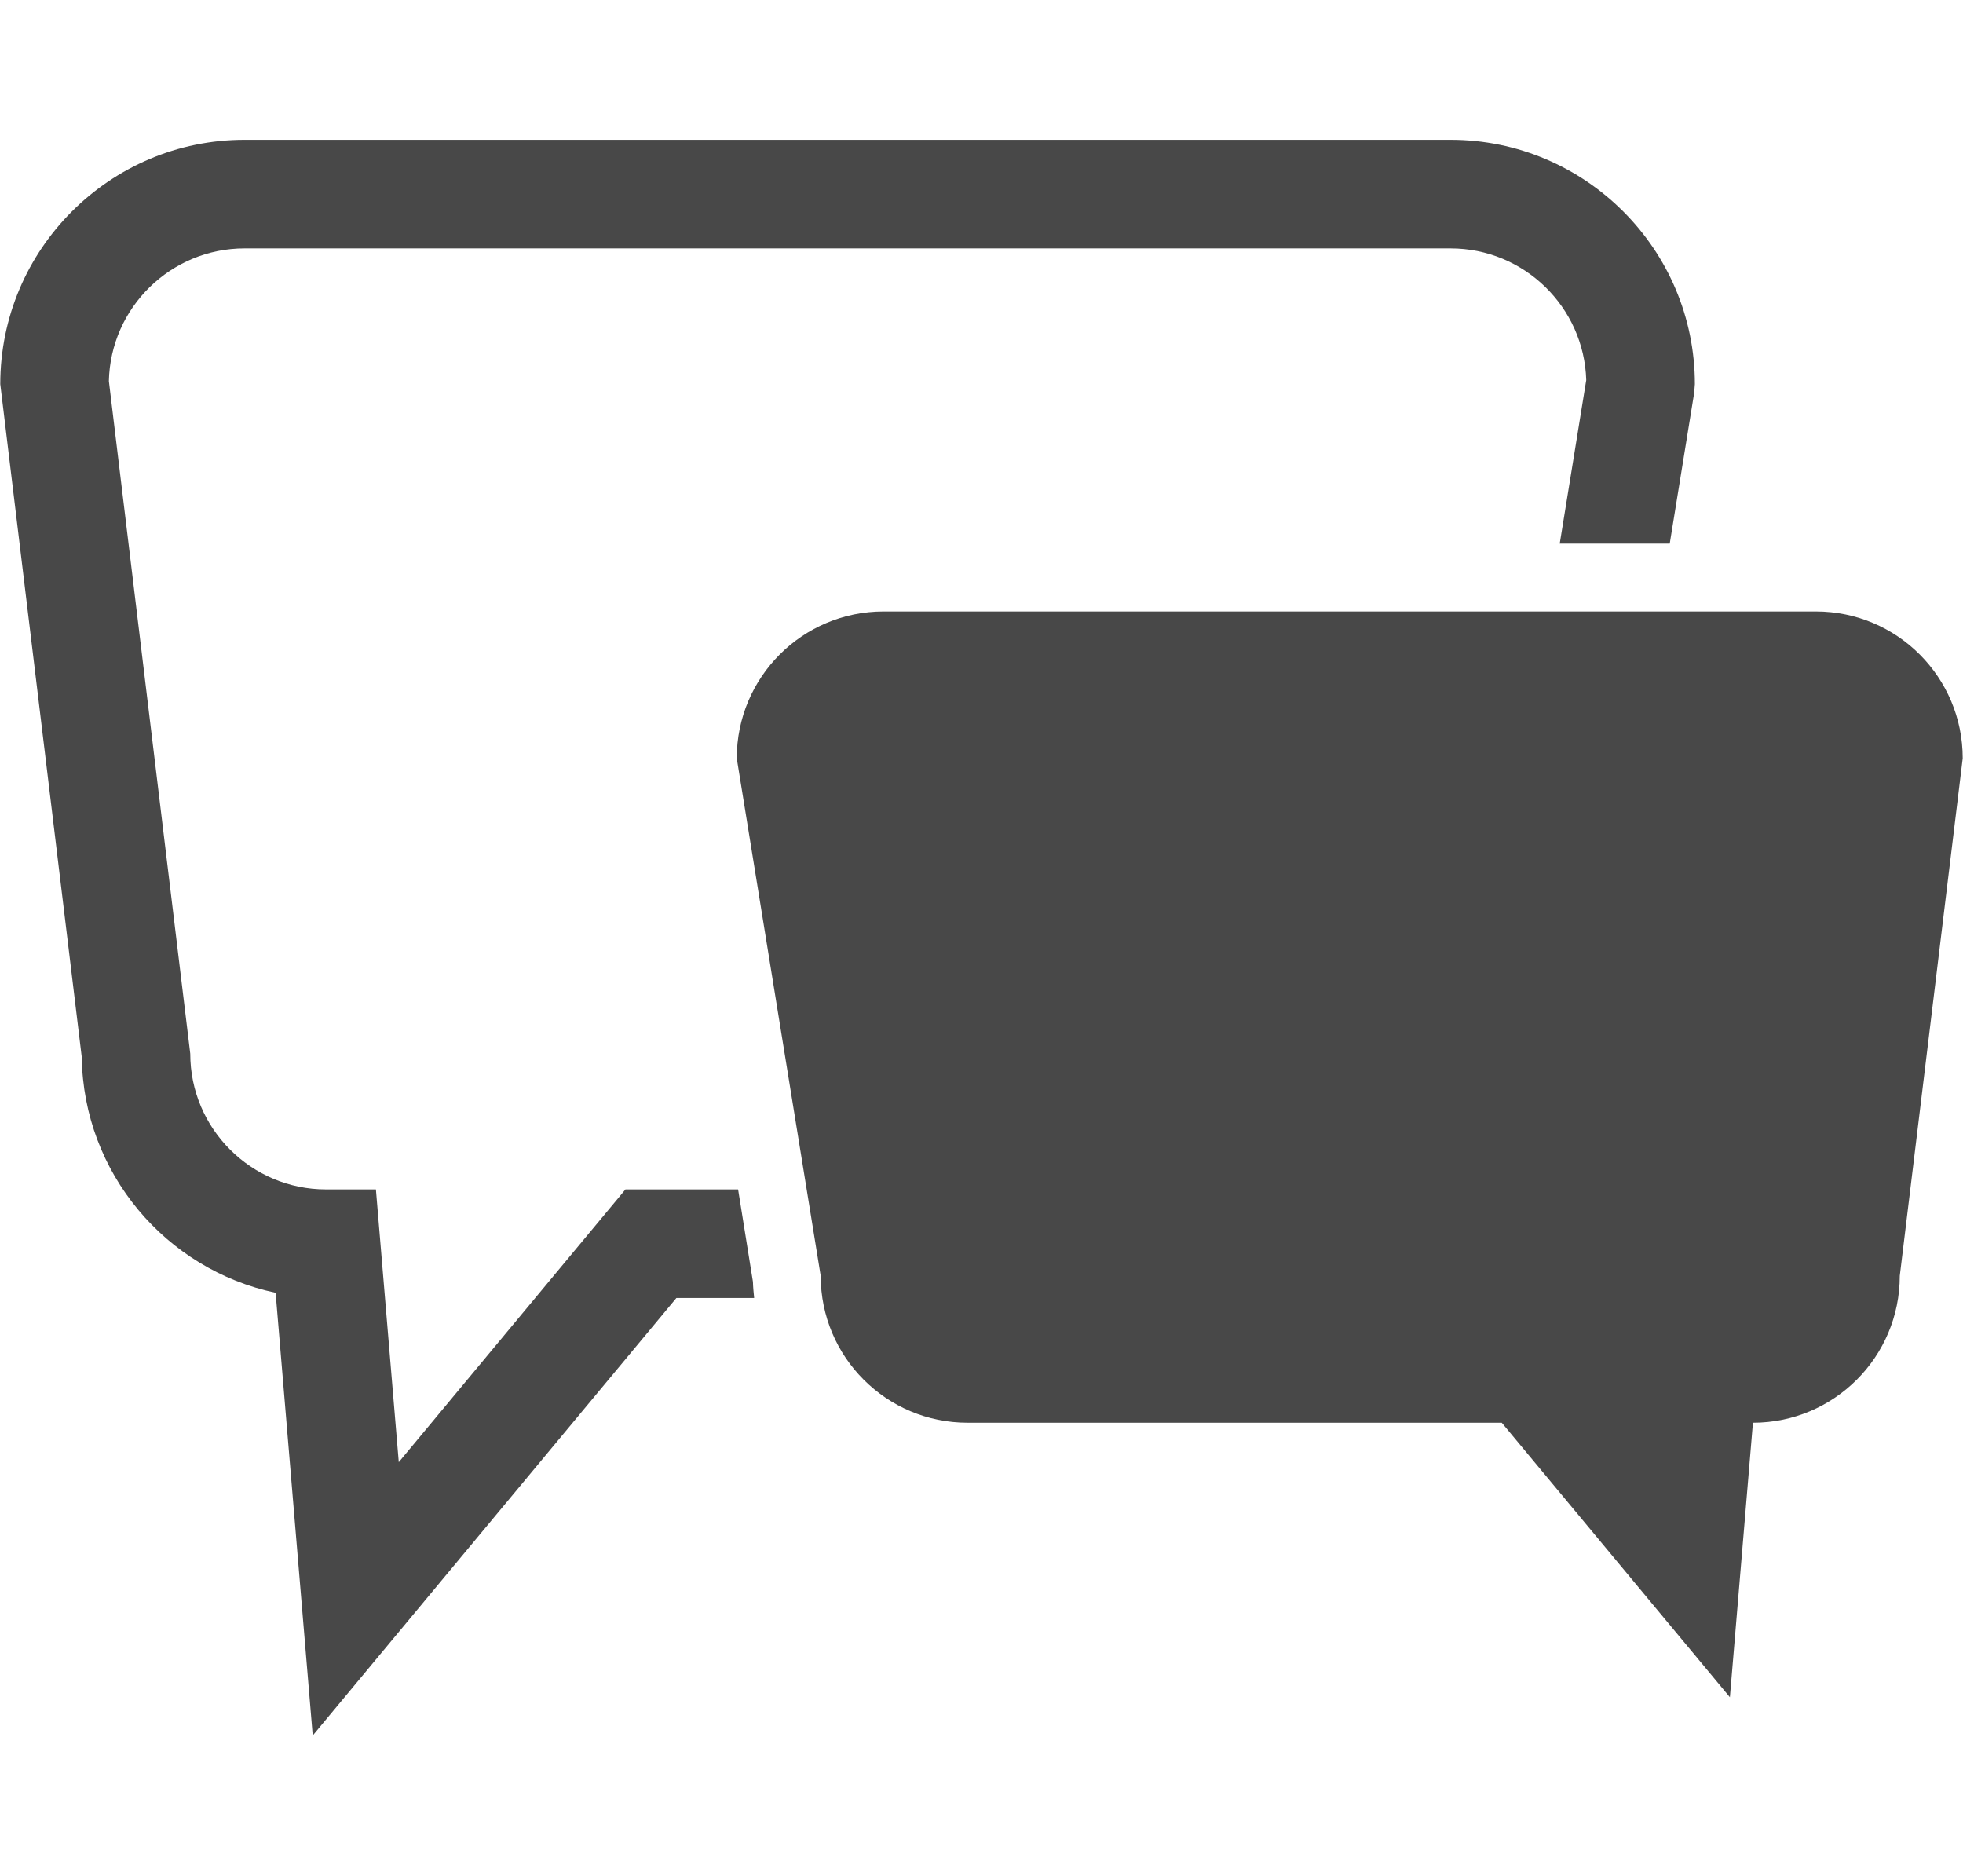
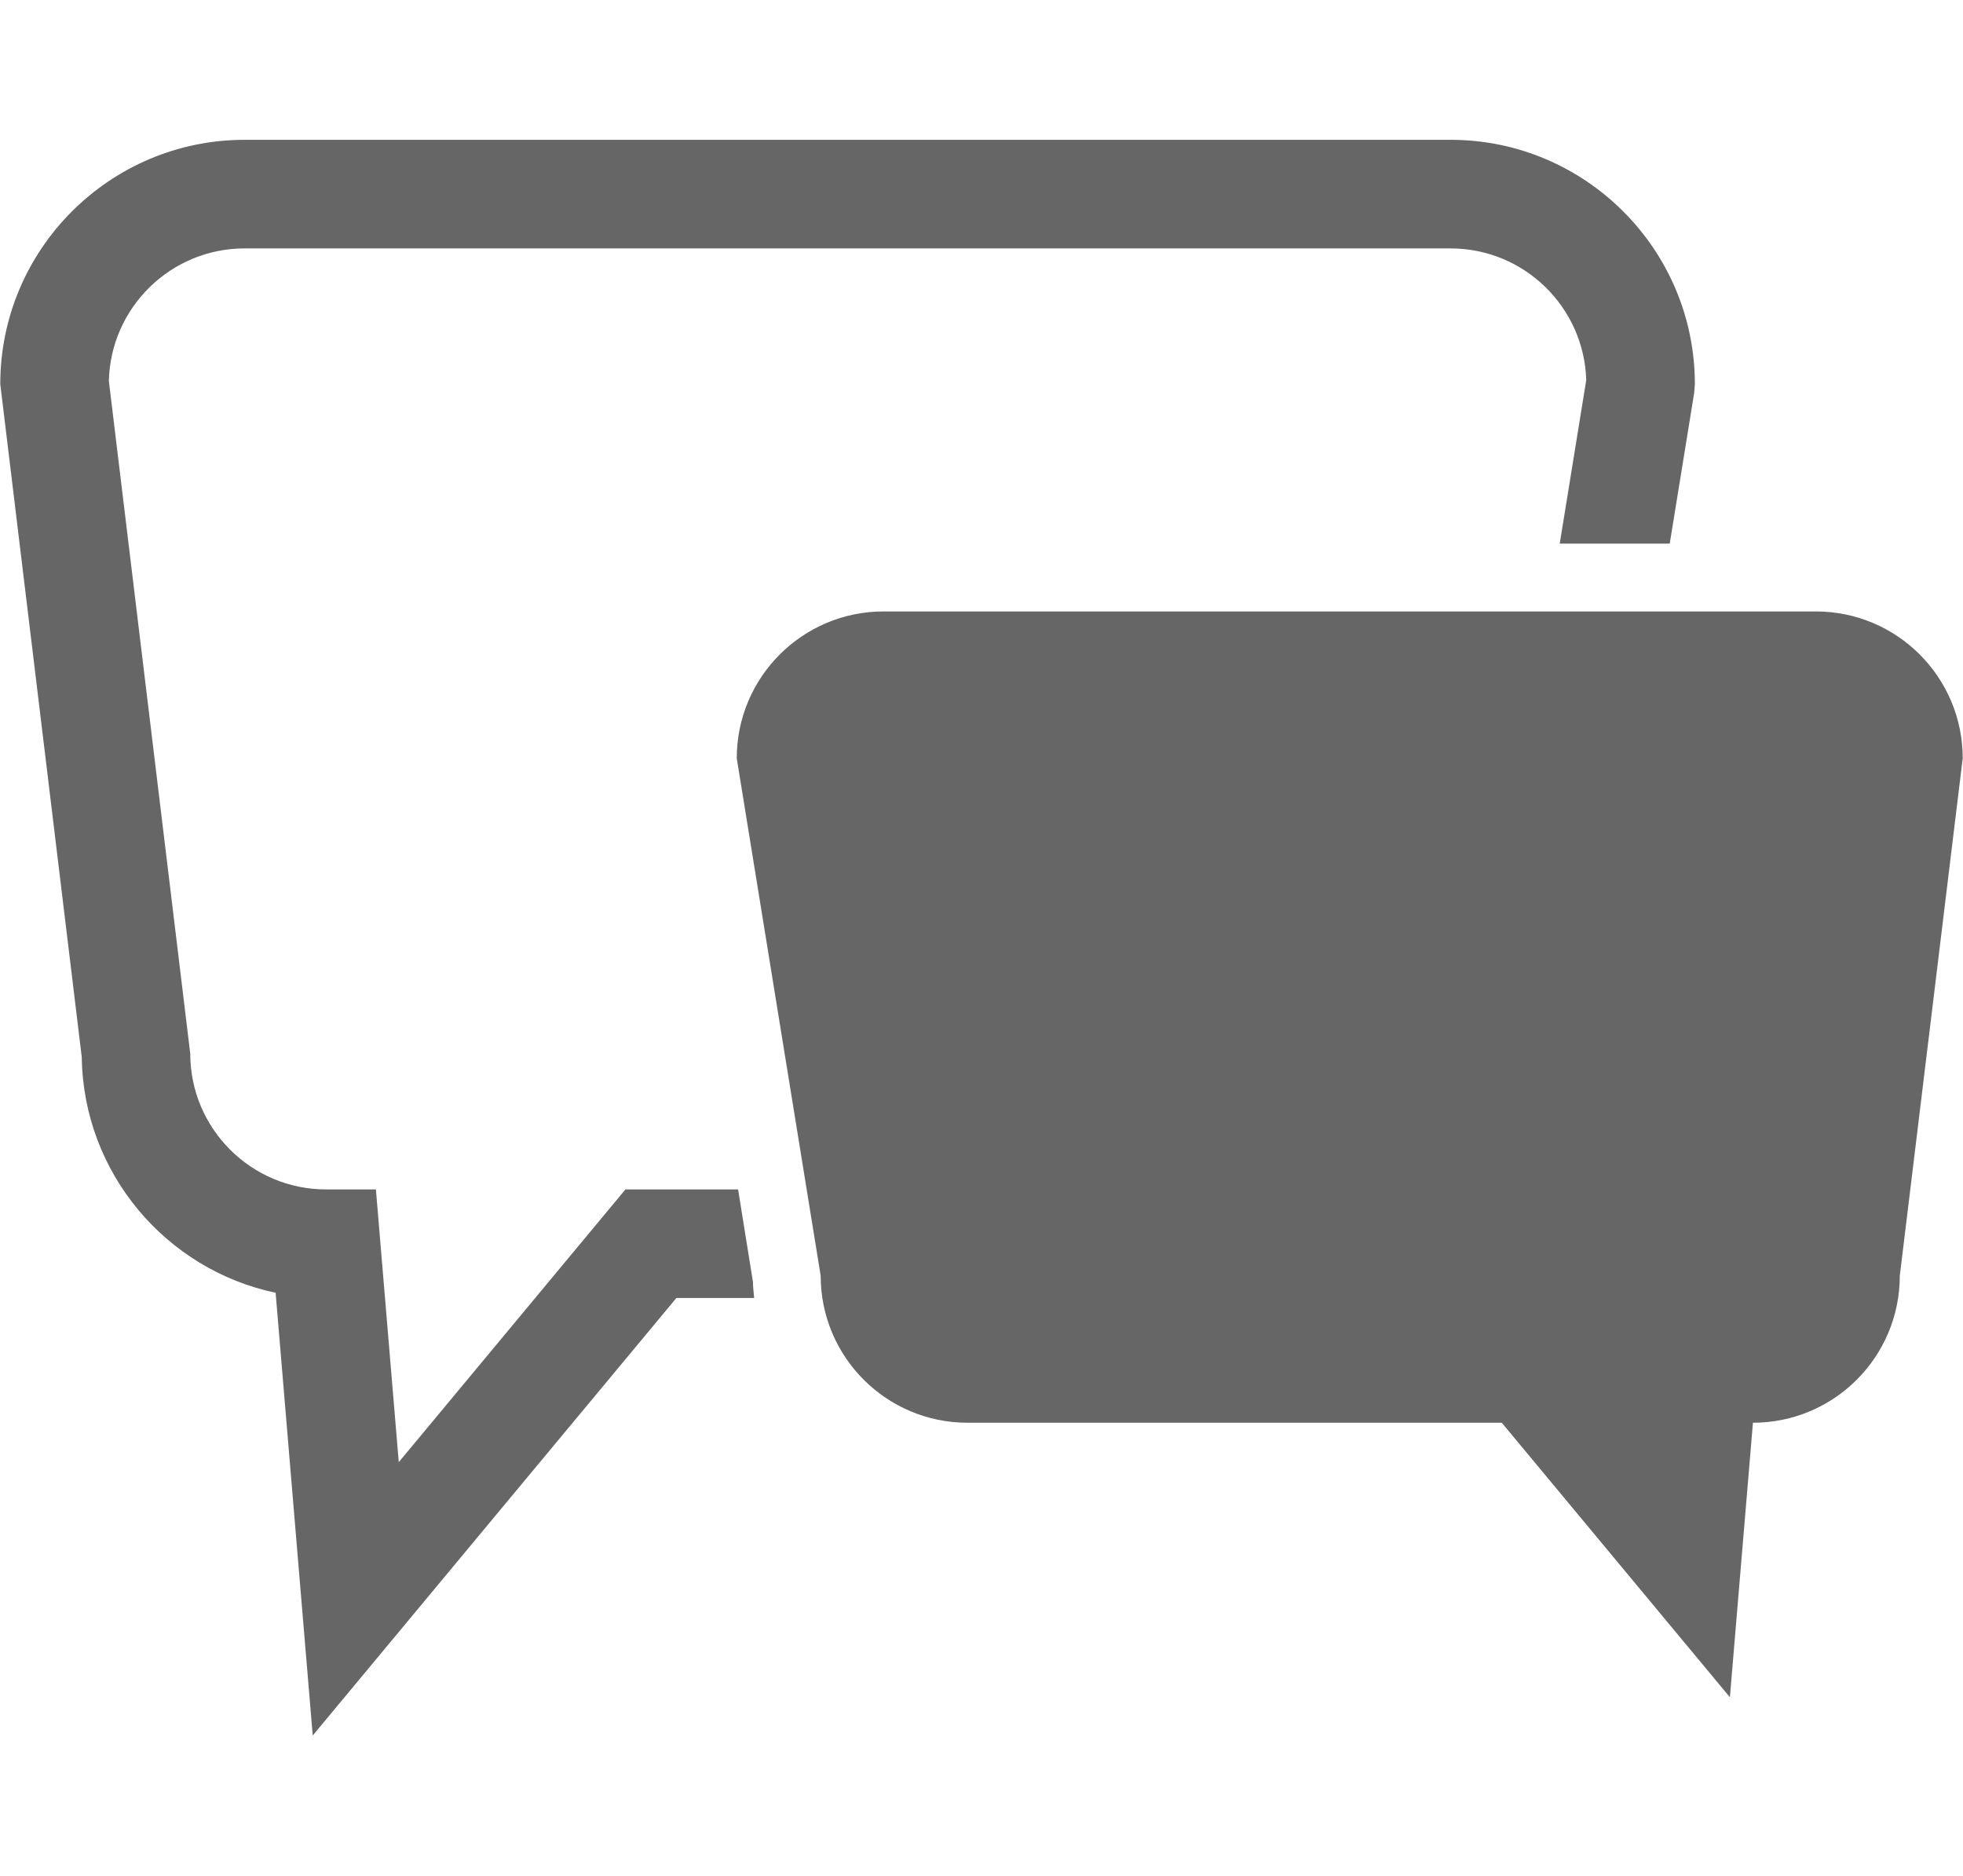
<svg xmlns="http://www.w3.org/2000/svg" enable-background="new 0 0 87.318 83.411" height="83.411" viewBox="0 0 87.318 83.411" width="87.318">
-   <g fill="#484848">
+   <g fill="#666666">
    <path d="m36.506 56.748c0 3.607 2.924 6.533 6.532 6.533h23.764l10.147 12.209 1.025-12.209c3.607 0 6.532-2.926 6.532-6.533l2.799-23.02c0-3.607-2.924-6.532-6.532-6.532h-41.469c-3.607 0-6.532 2.925-6.532 6.532z" />
    <path d="m33.492 57.013-.66-4.11h-5.011l-10.083 12.131-1.017-12.131h-2.221c-3.327 0-6.037-2.708-6.037-6.037l-3.62-29.915c.071-3.268 2.752-5.902 6.034-5.902h53.648c3.271 0 5.94 2.611 6.034 5.858l-1.179 7.271h4.893l1.088-6.707.03-.387c0-5.991-4.874-10.865-10.866-10.865h-53.647c-5.992 0-10.866 4.874-10.866 10.865l3.625 29.938c.071 5.154 3.751 9.453 8.623 10.478l1.651 19.692 16.176-19.46h3.459c-.023-.238-.049-.477-.054-.719z" />
  </g>
</svg>
